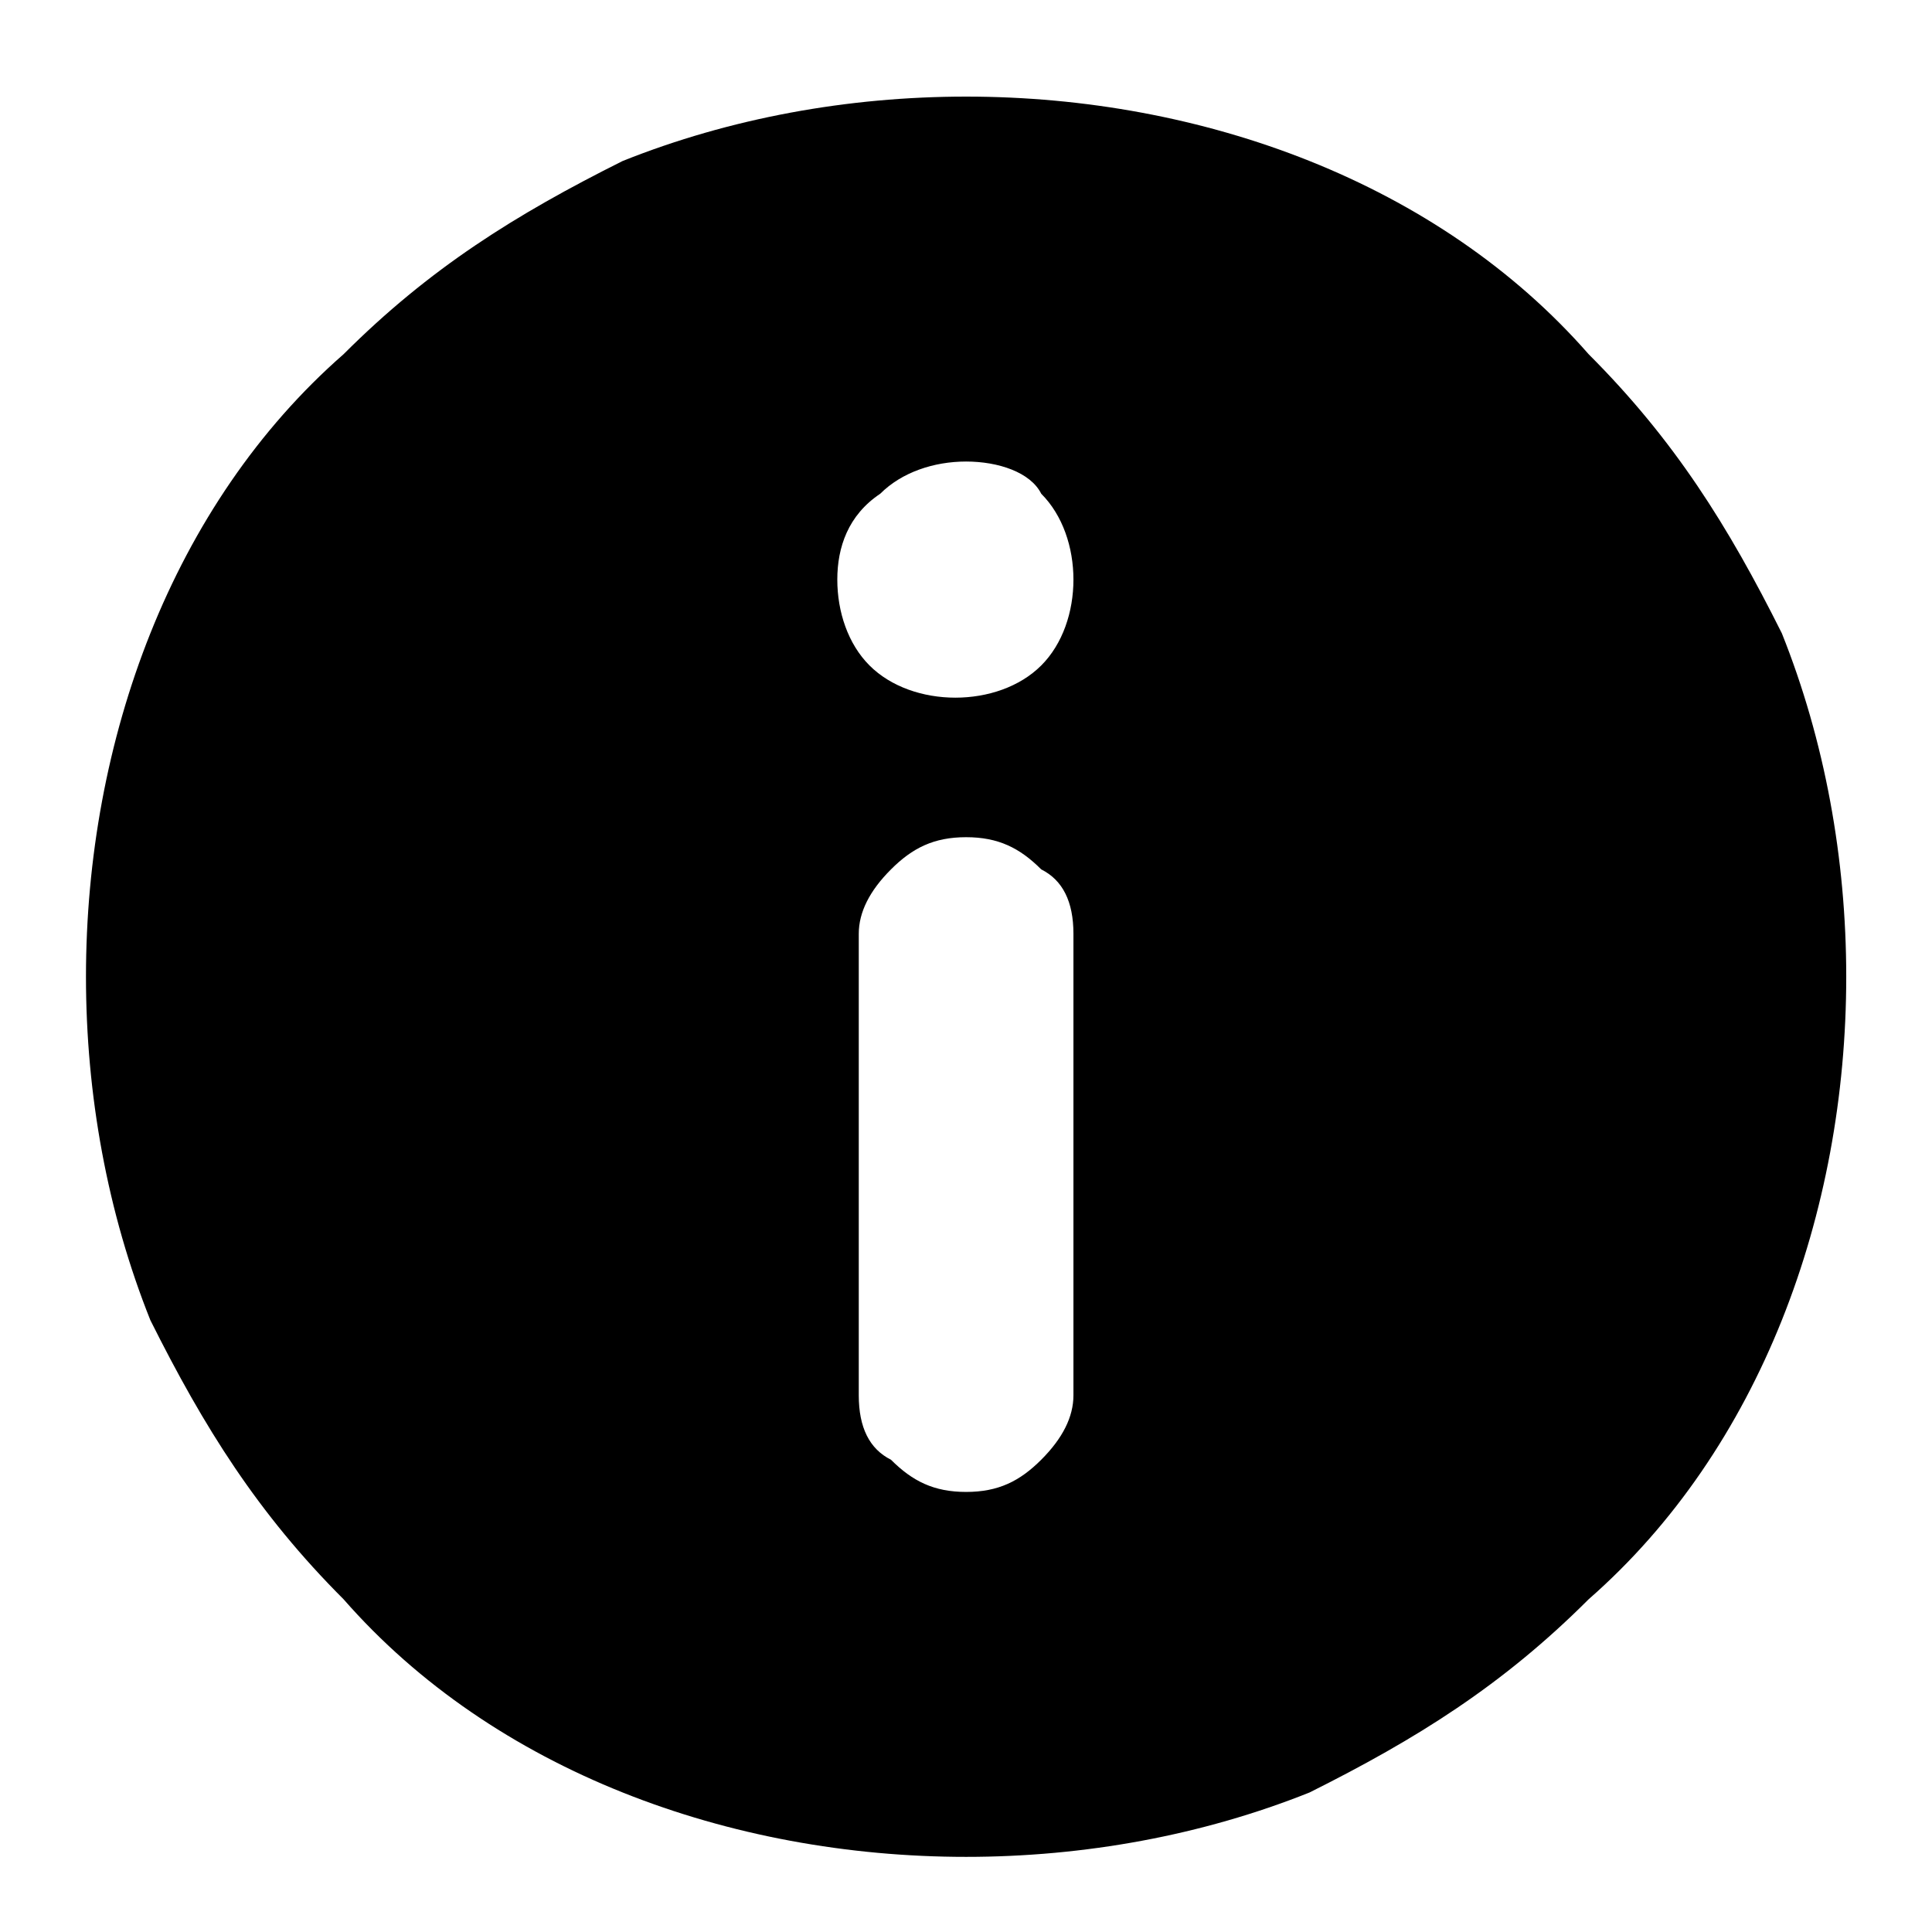
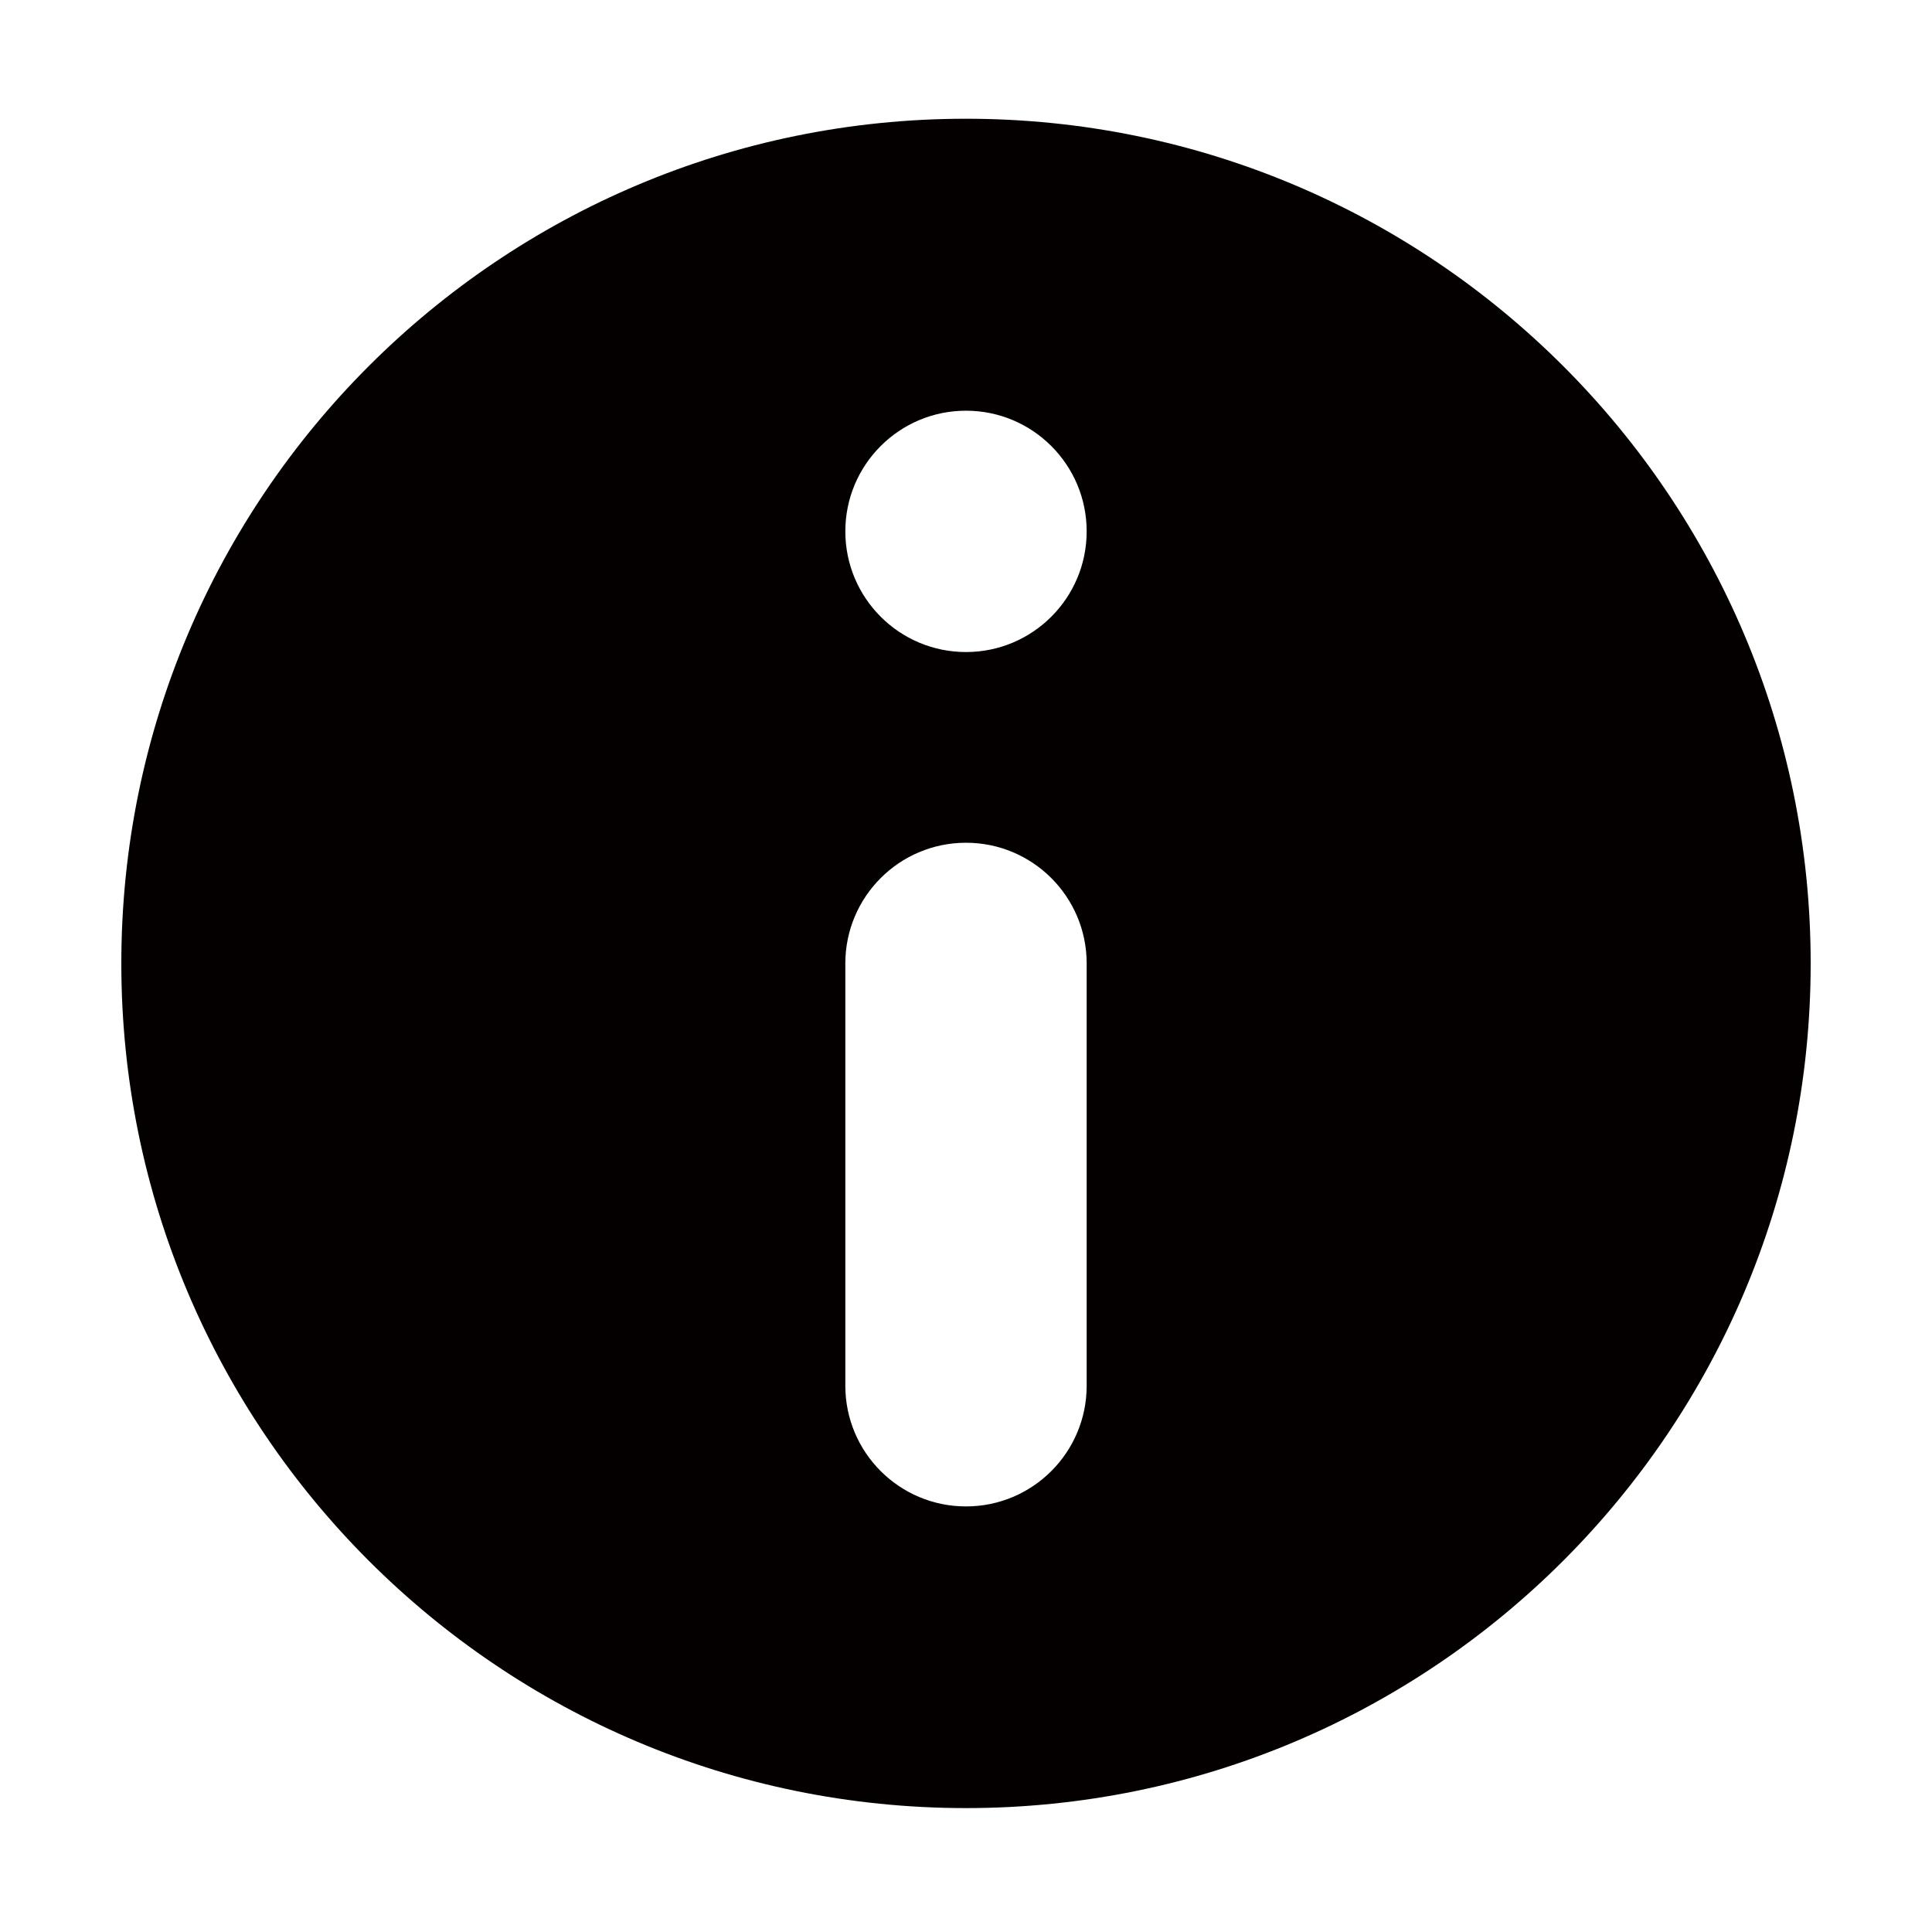
- <svg xmlns="http://www.w3.org/2000/svg" t="1746861605828" class="icon" viewBox="0 0 1024 1024" version="1.1" p-id="2728" width="32" height="32">
-   <path d="M568.944 494.933c0-17.067-5.689-28.444-17.067-34.133-11.378-11.378-22.756-17.067-39.822-17.067s-28.444 5.689-39.822 17.067c-11.378 11.378-17.067 22.756-17.067 34.133v244.622c0 17.067 5.689 28.444 17.067 34.133 11.378 11.378 22.756 17.067 39.822 17.067s28.444-5.689 39.822-17.067 17.067-22.756 17.067-34.133V494.933z m-56.888-250.311c-17.067 0-34.133 5.689-45.511 17.067-17.067 11.378-22.756 28.444-22.756 45.511s5.689 34.133 17.067 45.511 28.444 17.067 45.511 17.067 34.133-5.689 45.511-17.067 17.067-28.444 17.067-45.511-5.689-34.133-17.067-45.511c-5.689-11.378-22.756-17.067-39.822-17.067z m0 739.556c-62.578 0-125.156-11.378-182.044-34.133s-108.089-56.889-147.911-102.4c-45.511-45.511-73.956-91.022-102.4-147.911-22.756-56.889-34.133-119.467-34.133-182.044s11.378-125.156 34.133-182.044 56.889-108.089 102.4-147.911c45.511-45.511 91.022-73.956 147.911-102.4 56.889-22.756 119.467-34.133 182.044-34.133S637.212 62.58 694.1 85.335s108.089 56.889 147.911 102.4c45.511 45.511 73.956 91.022 102.4 147.911 22.756 56.889 34.133 119.467 34.133 182.044s-11.378 125.156-34.133 182.044-56.889 108.089-102.4 147.911C796.5 893.156 750.989 921.601 694.1 950.045c-56.889 22.756-119.467 34.133-182.044 34.133z" p-id="2729" />
+ <svg xmlns="http://www.w3.org/2000/svg" t="1749364349477" class="icon" viewBox="0 0 1024 1024" version="1.1" p-id="1515" width="32" height="32">
+   <path d="M512 958.326c247.255 0 447.696-200.441 447.696-447.696s-200.441-447.696-447.696-447.696-447.696 200.441-447.696 447.696S264.744 958.326 512 958.326zM512 217.682c35.321 0 63.957 28.635 63.957 63.957 0 35.324-28.635 63.957-63.957 63.957s-63.957-28.633-63.957-63.957C448.043 246.317 476.679 217.682 512 217.682zM448.043 510.63c0-35.321 28.635-63.957 63.957-63.957s63.957 28.635 63.957 63.957l0 223.848c0 35.324-28.635 63.957-63.957 63.957s-63.957-28.633-63.957-63.957L448.043 510.63z" fill="#040000" p-id="1516" />
</svg>
